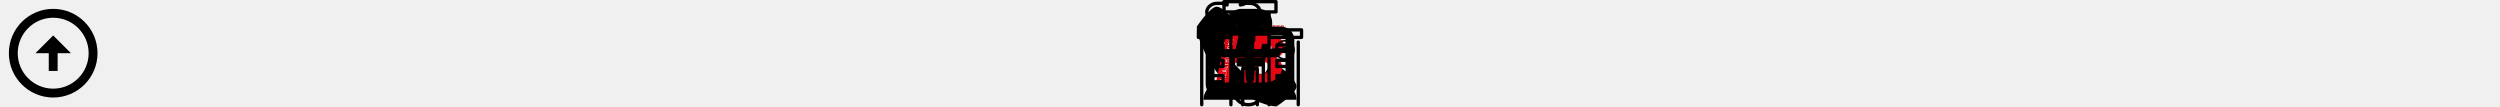
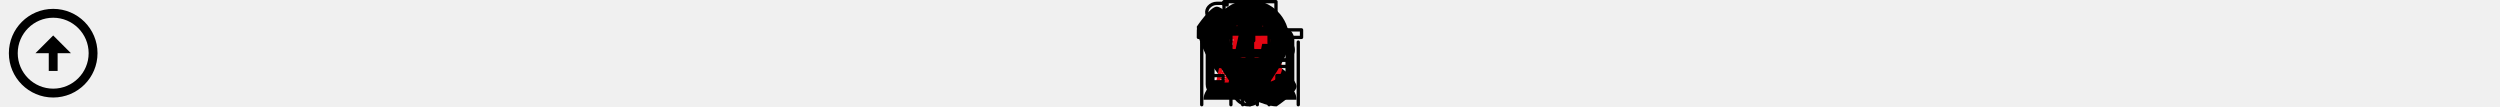
<svg xmlns="http://www.w3.org/2000/svg" version="1.1" width="752" height="32" viewBox="0 0 752 32">
  <svg id="arrow-up" width="32" height="32" viewBox="0 0 32 32" x="0" y="0">
    <path d="M16 26.667c-5.88 0-10.667-4.787-10.667-10.667s4.787-10.667 10.667-10.667 10.667 4.787 10.667 10.667-4.787 10.667-10.667 10.667zM16 29.333c7.36 0 13.333-5.973 13.333-13.333s-5.973-13.333-13.333-13.333c-7.36 0-13.333 5.973-13.333 13.333s5.973 13.333 13.333 13.333v0zM14.667 16v5.333h2.667v-5.333h4l-5.333-5.333-5.333 5.333h4z" />
  </svg>
  <svg id="phone" viewBox="0 0 32 32">
    <path d="M22 20c-2 2-2 4-4 4s-4-2-6-4-4-4-4-6 2-2 4-4-4-8-6-8-6 6-6 6c0 4 4.109 12.109 8 16s12 8 16 8c0 0 6-4 6-6s-6-8-8-6z" />
  </svg>
  <svg id="user" viewBox="0 0 32 32">
    <path d="M18 22.082v-1.649c2.203-1.241 4-4.337 4-7.432 0-4.971 0-9-6-9s-6 4.029-6 9c0 3.096 1.797 6.191 4 7.432v1.649c-6.784 0.555-12 3.888-12 7.918h28c0-4.030-5.216-7.364-12-7.918z" />
  </svg>
  <svg id="healthy-body-logo" viewBox="0 0 32 32" x="0" y="0">
    <path fill="#e30613" d="M23.87 17.438c1.32-0.475 2.372-1.533 2.372-3.26 0-2.005-1.487-3.507-4.611-3.507h-5.25l-1.148 5.317h-3.815l1.148-5.317h-3.802l-3.006 14.158h3.802l1.239-5.889h3.815l-1.239 5.889h6.764c3.374 0 5.523-1.968 5.523-4.543 0-1.621-1.063-2.491-1.792-2.848zM19.332 22.322h-1.601l0.782-3.682h1.324c1.243 0 1.892 0.501 1.892 1.616 0 1.417-1.024 2.066-2.396 2.066zM20.442 16.191h-1.41l0.637-2.999h1.241c0.931 0 1.567 0.351 1.567 1.302 0 1.125-0.69 1.697-2.034 1.697z" />
    <path fill="#e30613" d="M10.423 8.837c0.072-0.339 0.158-0.717 0.207-0.93h-0.007c-0.137 0.346-0.477 1.126-0.727 1.682h-0.265c0.005-0.477 0.006-1.349 0.021-1.687h-0.010c-0.036 0.225-0.115 0.634-0.185 0.966l-0.153 0.721h-0.268l0.41-1.925h0.433c0.018 0.521 0.021 1.192 0 1.436h0.003c0.084-0.239 0.423-0.961 0.651-1.436h0.418l-0.41 1.925h-0.279l0.16-0.752z" />
    <path fill="#e30613" d="M12 8.701h-0.626l-0.133 0.634h0.735l-0.093 0.253h-0.982l0.41-1.925h0.94l-0.057 0.253h-0.654l-0.11 0.531h0.626l-0.055 0.254z" />
    <path fill="#e30613" d="M12.527 7.664h0.385c0.519 0 0.671 0.391 0.538 1.028-0.126 0.607-0.341 0.897-0.843 0.897h-0.491l0.41-1.925zM12.457 9.353h0.12c0.3 0 0.466-0.123 0.577-0.671 0.12-0.589 0.027-0.779-0.294-0.779h-0.097l-0.306 1.45z" />
    <path fill="#e30613" d="M14.241 7.664l-0.41 1.925h-0.29l0.41-1.925h0.29z" />
    <path fill="#e30613" d="M15.364 9.062c-0.060 0.217-0.204 0.558-0.615 0.558-0.396 0-0.581-0.304-0.42-1.049 0.118-0.545 0.341-0.94 0.756-0.94 0.423 0 0.471 0.335 0.449 0.543h-0.284c0.002-0.102 0.015-0.299-0.194-0.299-0.207 0-0.346 0.279-0.435 0.712-0.11 0.532-0.067 0.788 0.153 0.788 0.186 0 0.274-0.219 0.3-0.313h0.289z" />
    <path fill="#e30613" d="M15.903 9.055l-0.226 0.534h-0.294c0 0 0.839-1.925 0.839-1.925h0.391l0.043 1.925h-0.284l-0.004-0.534h-0.467zM16.364 8.806c-0.004-0.411-0.004-0.735 0.004-0.913h-0.008c-0.061 0.182-0.196 0.519-0.356 0.913h0.359z" />
    <path fill="#e30613" d="M17.247 7.664h0.29l-0.355 1.672h0.667l-0.081 0.253h-0.931l0.41-1.925z" />
    <path fill="#e30613" d="M19.669 9.062c-0.060 0.217-0.204 0.558-0.615 0.558-0.396 0-0.582-0.304-0.42-1.049 0.118-0.545 0.341-0.94 0.756-0.94 0.423 0 0.472 0.335 0.449 0.543h-0.284c0.002-0.102 0.015-0.299-0.194-0.299-0.207 0-0.346 0.279-0.435 0.712-0.11 0.532-0.067 0.788 0.153 0.788 0.186 0 0.274-0.219 0.3-0.313h0.289z" />
    <path fill="#e30613" d="M20.877 8.701h-0.626l-0.133 0.634h0.735l-0.093 0.253h-0.982l0.41-1.925h0.94l-0.057 0.253h-0.654l-0.11 0.531h0.626l-0.055 0.254z" />
    <path fill="#e30613" d="M20.994 9.589l0.41-1.925h0.339c0.186 1.093 0.228 1.385 0.236 1.489h0.003c0.036-0.241 0.105-0.577 0.172-0.892l0.128-0.597h0.266l-0.41 1.925h-0.324c-0.184-1.126-0.226-1.455-0.237-1.56h-0.003c-0.038 0.239-0.103 0.588-0.177 0.934l-0.134 0.626h-0.27z" />
    <path fill="#e30613" d="M23.086 7.917h-0.406l0.055-0.253h1.1l-0.055 0.253h-0.404l-0.355 1.672h-0.29l0.355-1.672z" />
    <path fill="#e30613" d="M24.734 8.701h-0.626l-0.133 0.634h0.735l-0.093 0.253h-0.982l0.41-1.925h0.94l-0.057 0.253h-0.654l-0.11 0.531h0.626l-0.055 0.254z" />
    <path fill="#e30613" d="M25.32 8.732l-0.18 0.857h-0.29l0.41-1.925h0.49c0.406 0 0.545 0.26 0.473 0.58-0.061 0.274-0.235 0.351-0.348 0.385 0.135 0.064 0.195 0.202 0.138 0.486-0.045 0.228-0.071 0.36-0.076 0.474h-0.277c-0.002-0.069 0.010-0.194 0.071-0.487 0.054-0.266 0.006-0.37-0.211-0.37h-0.201zM25.373 8.492h0.18c0.201 0 0.335-0.053 0.379-0.263 0.039-0.189-0.032-0.326-0.244-0.326h-0.19l-0.124 0.588z" />
    <path fill="#fff" d="M7.071 23.959l0.033-0.152 0.612 0.002 0.097-0.449-0.612-0.002 0.033-0.152 1.449 0.004-0.033 0.152-0.695-0.002-0.097 0.449 0.695 0.002-0.033 0.152-1.449-0.004z" />
    <path fill="#fff" d="M8.221 22.116l-0.1 0.462 0.555 0.001 0.111-0.513 0.136 0.021-0.139 0.643-1.449-0.004 0.137-0.636 0.142 0-0.105 0.485 0.47 0.001 0.1-0.462 0.141 0.001z" />
    <path fill="#fff" d="M8.59 21.499l0.438 0.102-0.033 0.152c0 0-1.376-0.339-1.376-0.339l0.043-0.197 1.523-0.34-0.035 0.161-0.481 0.101-0.078 0.36zM8.52 21.17c-0.373 0.079-0.611 0.131-0.73 0.149l-0.001 0.005c0.122 0.019 0.37 0.077 0.667 0.145l0.065-0.299z" />
    <path fill="#fff" d="M7.812 20.516l0.033-0.152 1.309 0.004 0.107-0.495 0.135 0.022-0.135 0.625-1.448-0.004z" />
    <path fill="#fff" d="M8.172 19.506l-0.067 0.309-0.142-0 0.166-0.769 0.142 0-0.067 0.309 1.307 0.004-0.033 0.152-1.306-0.004z" />
    <path fill="#fff" d="M8.206 18.693l0.033-0.152 0.612 0.002 0.097-0.449-0.612-0.002 0.033-0.152 1.449 0.004-0.033 0.152-0.695-0.002-0.097 0.449 0.695 0.002-0.033 0.152-1.449-0.004z" />
    <path fill="#fff" d="M9.996 17.11l-0.033 0.152-0.552-0.001c-0.014 0-0.028 0.003-0.038 0.007l-0.936 0.349 0.037-0.171c0.265-0.094 0.634-0.226 0.775-0.268-0.13-0.049-0.444-0.185-0.658-0.275l0.035-0.161 0.783 0.359c0.007 0.004 0.019 0.007 0.036 0.007l0.551 0.002z" />
    <path fill="#fff" d="M8.824 15.825l0.078-0.361c0.045-0.207 0.202-0.334 0.425-0.334 0.194 0.001 0.259 0.090 0.271 0.171 0.061-0.105 0.186-0.215 0.41-0.215 0.261 0.001 0.392 0.152 0.34 0.392l-0.076 0.35-1.448-0.004zM9.494 15.518c0.038-0.174-0.030-0.238-0.185-0.238-0.145-0-0.25 0.072-0.282 0.217l-0.039 0.178 0.472 0.001 0.034-0.159zM10.174 15.679l0.040-0.186c0.035-0.163-0.049-0.252-0.239-0.252-0.194-0.001-0.311 0.094-0.351 0.28l-0.034 0.157 0.583 0.001z" />
    <path fill="#fff" d="M9.948 13.911c0.494 0.001 0.734 0.115 0.67 0.415-0.062 0.285-0.343 0.402-0.843 0.401-0.494-0.001-0.705-0.141-0.647-0.412 0.062-0.287 0.329-0.405 0.82-0.403zM9.806 14.57c0.413 0.001 0.638-0.078 0.675-0.249 0.038-0.177-0.148-0.251-0.564-0.252-0.422-0.001-0.612 0.078-0.649 0.25-0.036 0.169 0.144 0.25 0.539 0.252z" />
    <path fill="#fff" d="M9.328 13.485l0.066-0.308c0.069-0.319 0.333-0.462 0.786-0.461 0.492 0.001 0.734 0.132 0.658 0.487l-0.062 0.286-1.449-0.004zM10.674 13.337l0.027-0.127c0.055-0.253-0.138-0.334-0.549-0.335-0.385-0.001-0.575 0.093-0.626 0.33l-0.028 0.129 1.175 0.004z" />
    <path fill="#fff" d="M11.108 11.955l-0.033 0.152-0.552-0.001c-0.014 0-0.028 0.003-0.038 0.007l-0.936 0.349 0.037-0.171c0.265-0.094 0.634-0.226 0.775-0.268-0.13-0.049-0.444-0.185-0.658-0.275l0.035-0.161 0.783 0.359c0.007 0.004 0.019 0.007 0.036 0.007l0.551 0.001z" />
  </svg>
  <svg id="hospital" viewBox="0 0 32 32" x="0" y="0">
    <path d="M19.246 7.378h-1.638v-1.638c0-0.276-0.224-0.5-0.5-0.5v0h-2.216c-0.276 0-0.5 0.224-0.5 0.5v0 1.638h-1.638c-0.276 0-0.5 0.224-0.5 0.5v0 2.216c0 0.276 0.224 0.5 0.5 0.5v0h1.638v1.639c0 0.276 0.224 0.5 0.5 0.5v0h2.216c0.276 0 0.5-0.224 0.5-0.5v0-1.639h1.638c0.276 0 0.5-0.224 0.5-0.5v0-2.216c0-0.276-0.224-0.5-0.5-0.5v0zM18.746 9.594h-1.638c-0.276 0-0.5 0.224-0.5 0.5v0 1.639h-1.216v-1.639c0-0.276-0.224-0.5-0.5-0.5v0h-1.638v-1.216h1.638c0.276 0 0.5-0.224 0.5-0.5v0-1.638h1.216v1.638c0 0.276 0.224 0.5 0.5 0.5v0h1.638z" />
    <path d="M1.479 12.156c-0.276 0-0.5 0.224-0.5 0.5v0 18.844c0 0.276 0.224 0.5 0.5 0.5s0.5-0.224 0.5-0.5v0-18.844c0-0.276-0.224-0.5-0.5-0.5v0z" />
    <path d="M7.897 13.031h-4.392c-0.276 0-0.5 0.224-0.5 0.5v0 1.867c0 0.276 0.224 0.5 0.5 0.5v0h4.392c0.276 0 0.5-0.224 0.5-0.5v0-1.864c0-0.001 0-0.002 0-0.003 0-0.276-0.224-0.5-0.5-0.5 0 0 0 0 0 0v0zM7.397 14.897h-3.392v-0.867h3.395z" />
    <path d="M7.897 17.633h-4.392c-0.276 0-0.5 0.224-0.5 0.5v0 1.867c0 0.276 0.224 0.5 0.5 0.5v0h4.392c0.001 0 0.002 0 0.003 0 0.276 0 0.5-0.224 0.5-0.5 0 0 0 0 0 0v0-1.867c0 0 0 0 0 0 0-0.276-0.224-0.5-0.5-0.5-0.001 0-0.002 0-0.003 0h0zM7.397 19.5h-3.392v-0.867h3.395z" />
    <path d="M18.196 20.133h-4.392c-0.276 0-0.5 0.224-0.5 0.5v0 10.867c0 0.276 0.224 0.5 0.5 0.5s0.5-0.224 0.5-0.5v0-10.367h3.392v10.367c0 0.276 0.224 0.5 0.5 0.5s0.5-0.224 0.5-0.5v0-10.867c0-0.276-0.224-0.5-0.5-0.5v0z" />
    <path d="M7.897 22.236h-4.392c-0.276 0-0.5 0.224-0.5 0.5v0 1.867c0 0.276 0.224 0.5 0.5 0.5v0h4.392c0.276 0 0.5-0.224 0.5-0.5v0-1.869c-0.002-0.275-0.225-0.497-0.5-0.497 0 0 0 0 0 0v0zM7.397 24.103h-3.392v-0.867h3.395z" />
    <path d="M7.897 26.838h-4.392c-0.276 0-0.5 0.224-0.5 0.5v0 1.867c0 0.276 0.224 0.5 0.5 0.5v0h4.392c0.276 0 0.5-0.224 0.5-0.5v0-1.867c0-0.276-0.224-0.5-0.5-0.5v0zM7.397 28.705h-3.392v-0.867h3.395z" />
    <path d="M30.521 12.156c-0.276 0-0.5 0.224-0.5 0.5v0 18.844c0 0.276 0.224 0.5 0.5 0.5s0.5-0.224 0.5-0.5v0-18.844c0-0.276-0.224-0.5-0.5-0.5v0z" />
    <path d="M31.5 8.486h-9.261v-4.406h1.575c0.276 0 0.5-0.224 0.5-0.5v0-3.080c0-0.276-0.224-0.5-0.5-0.5v0h-15.628c-0.276 0-0.5 0.224-0.5 0.5v0 3.080c0 0.276 0.224 0.5 0.5 0.5v0h1.575v4.406h-9.261c-0.274 0-0.497 0.221-0.5 0.495v0l-0.021 2.26c0 0.001-0 0.003-0 0.004 0 0.276 0.224 0.5 0.5 0.501h9.282v19.754c0 0.276 0.224 0.5 0.5 0.5s0.5-0.224 0.5-0.5v0-27.42h1.4c0.276 0 0.5-0.224 0.5-0.5s-0.224-0.5-0.5-0.5v0h-3.475v-2.080h14.628v2.080h-9.341c-0.276 0-0.5 0.224-0.5 0.5s0.224 0.5 0.5 0.5v0h7.267v27.42c0 0.276 0.224 0.5 0.5 0.5s0.5-0.224 0.5-0.5v0-19.754h9.261c0.276 0 0.5-0.224 0.5-0.5v0-2.26c0-0.276-0.224-0.5-0.5-0.5v0zM0.984 10.746l0.011-1.26h8.766v1.26zM31 10.746h-8.761v-1.26h8.761z" />
    <path d="M28.495 13.031h-4.392c-0.276 0-0.5 0.224-0.5 0.5v0 1.867c0 0.276 0.224 0.5 0.5 0.5v0h4.392c0.276 0 0.5-0.224 0.5-0.5v0-1.864c0-0.001 0-0.002 0-0.003 0-0.276-0.224-0.5-0.5-0.5 0 0 0 0 0 0v0zM27.995 14.897h-3.395v-0.867h3.392z" />
    <path d="M28.495 17.633h-4.392c-0.276 0-0.5 0.224-0.5 0.5v0 1.867c0 0.276 0.224 0.5 0.5 0.5v0h4.392c0.276 0 0.5-0.224 0.5-0.5v0-1.867c0-0.276-0.224-0.5-0.5-0.5v0zM27.995 19.5h-3.395v-0.867h3.392z" />
    <path d="M28.495 22.236h-4.392c-0.276 0-0.5 0.224-0.5 0.5v0 1.867c0 0.276 0.224 0.5 0.5 0.5v0h4.392c0.276 0 0.5-0.224 0.5-0.5v0-1.869c-0.002-0.275-0.225-0.497-0.5-0.497 0 0 0 0 0 0v0zM27.995 24.103h-3.395v-0.867h3.392z" />
    <path d="M28.495 26.838h-4.392c-0.276 0-0.5 0.224-0.5 0.5v0 1.867c0 0.276 0.224 0.5 0.5 0.5v0h4.392c0.276 0 0.5-0.224 0.5-0.5v0-1.867c0-0.276-0.224-0.5-0.5-0.5v0zM27.995 28.705h-3.395v-0.867h3.392z" />
    <path d="M18.196 14.899h-4.392c-0.276 0-0.5 0.224-0.5 0.5s0.224 0.5 0.5 0.5v0h4.392c0.276 0 0.5-0.224 0.5-0.5s-0.224-0.5-0.5-0.5v0z" />
    <path d="M18.196 17.515h-4.392c-0.276 0-0.5 0.224-0.5 0.5s0.224 0.5 0.5 0.5v0h4.392c0.276 0 0.5-0.224 0.5-0.5s-0.224-0.5-0.5-0.5v0z" />
  </svg>
  <svg id="doctor-bag" viewBox="0 0 32 32" x="0" y="0">
    <path d="M18.667 2.667h-5.333c-2.209 0-4 1.791-4 4v0 1.333h-2.667c-2.209 0-4 1.791-4 4v0 13.333c0 2.209 1.791 4 4 4v0h18.667c2.209 0 4-1.791 4-4v0-13.333c0-2.209-1.791-4-4-4v0h-2.667v-1.333c0-2.209-1.791-4-4-4v0zM12 6.667c0-0.736 0.597-1.333 1.333-1.333v0h5.333c0.736 0 1.333 0.597 1.333 1.333v0 1.333h-8zM26.667 12v13.333c0 0.736-0.597 1.333-1.333 1.333v0h-18.667c-0.736 0-1.333-0.597-1.333-1.333v0-13.333c0-0.736 0.597-1.333 1.333-1.333v0h18.667c0.736 0 1.333 0.597 1.333 1.333v0zM17.333 17.333h2.667v2.667h-2.667v2.667h-2.667v-2.667h-2.667v-2.667h2.667v-2.667h2.667z" />
  </svg>
  <svg id="doctor-stethoscope" viewBox="0 0 32 32" x="0" y="0">
    <path d="M26.5 12.018c-1.484 0-2.715 1.083-2.954 2.5h-0.038c-2.206 0-4 1.795-4 4v8.483c0 2.206-1.793 4-3.995 4s-3.995-1.794-3.995-4v-9.544c4.221-0.715 7.497-10.265 7.985-13.379 0.128-0.814-0.116-1.63-0.687-2.297-0.686-0.801-1.735-1.28-2.804-1.28h-1.405c0-0.276-1.498-0.5-1.498-0.5-0.276 0-0.499 0.224-0.499 0.5v1c0 0.276 0.224 0.5 0.499 0.5 0 0 1.498-0.224 1.498-0.5h1.405c0.77 0 1.552 0.357 2.044 0.93 0.267 0.313 0.564 0.825 0.459 1.492-0.585 3.733-4.116 12.577-7.497 12.577s-6.912-8.844-7.497-12.578c-0.104-0.667 0.192-1.179 0.459-1.492 0.491-0.574 1.274-0.931 2.044-0.931h1.591c0 0.276 1.498 0.5 1.498 0.5 0.276 0 0.499-0.224 0.499-0.5v-1c0-0.276-0.224-0.5-0.499-0.5 0 0-1.498 0.224-1.498 0.5h-1.591c-1.070 0-2.118 0.479-2.804 1.281-0.571 0.667-0.814 1.483-0.687 2.297 0.488 3.114 3.763 12.663 7.985 13.378v9.544c0 2.757 2.241 5 4.995 5s4.995-2.243 4.995-5v-8.483c0-1.654 1.346-3 3-3h0.038c0.239 1.417 1.471 2.5 2.954 2.5 1.654 0 3-1.346 3-3s-1.345-3-2.999-3zM26.5 17.517c-1.207 0-2.217-0.86-2.45-2h1.588c0.173 0.297 0.492 0.5 0.861 0.5 0.552 0 1-0.448 1-1s-0.448-1-1-1c-0.369 0-0.688 0.203-0.861 0.5h-1.588c0.233-1.14 1.242-2 2.45-2 1.379 0 2.5 1.121 2.5 2.5s-1.121 2.5-2.5 2.5z" />
  </svg>
  <svg id="plus-icon" viewBox="0 0 32 32" x="0" y="0">
    <path d="M23.813 14.75h-6.563v-6.563c0-0.688-0.563-1.25-1.25-1.25s-1.25 0.563-1.25 1.25v6.563h-6.563c-0.688 0-1.25 0.563-1.25 1.25s0.563 1.25 1.25 1.25h6.563v6.563c0 0.688 0.563 1.25 1.25 1.25s1.25-0.563 1.25-1.25v-6.563h6.563c0.688 0 1.25-0.563 1.25-1.25s-0.563-1.25-1.25-1.25z" />
  </svg>
+   <svg id="location-icon" viewBox="0 0 32 32" x="0" y="0">
+     <path d="M15.999 0c-6.495 0-11.78 5.285-11.78 11.781 0 1.694 0.347 3.312 1.030 4.809 2.945 6.445 8.593 13.25 10.254 15.182 0.124 0.144 0.306 0.228 0.497 0.228s0.372-0.083 0.497-0.228c1.66-1.932 7.308-8.736 10.254-15.182 0.684-1.497 1.030-3.114 1.030-4.809-0.001-6.496-5.286-11.781-11.781-11.781zM15.999 17.9c-3.374 0-6.119-2.745-6.119-6.119s2.745-6.12 6.119-6.12 6.119 2.745 6.119 6.12c0 3.374-2.745 6.119-6.119 6.119z" />
+   </svg>
</svg>
